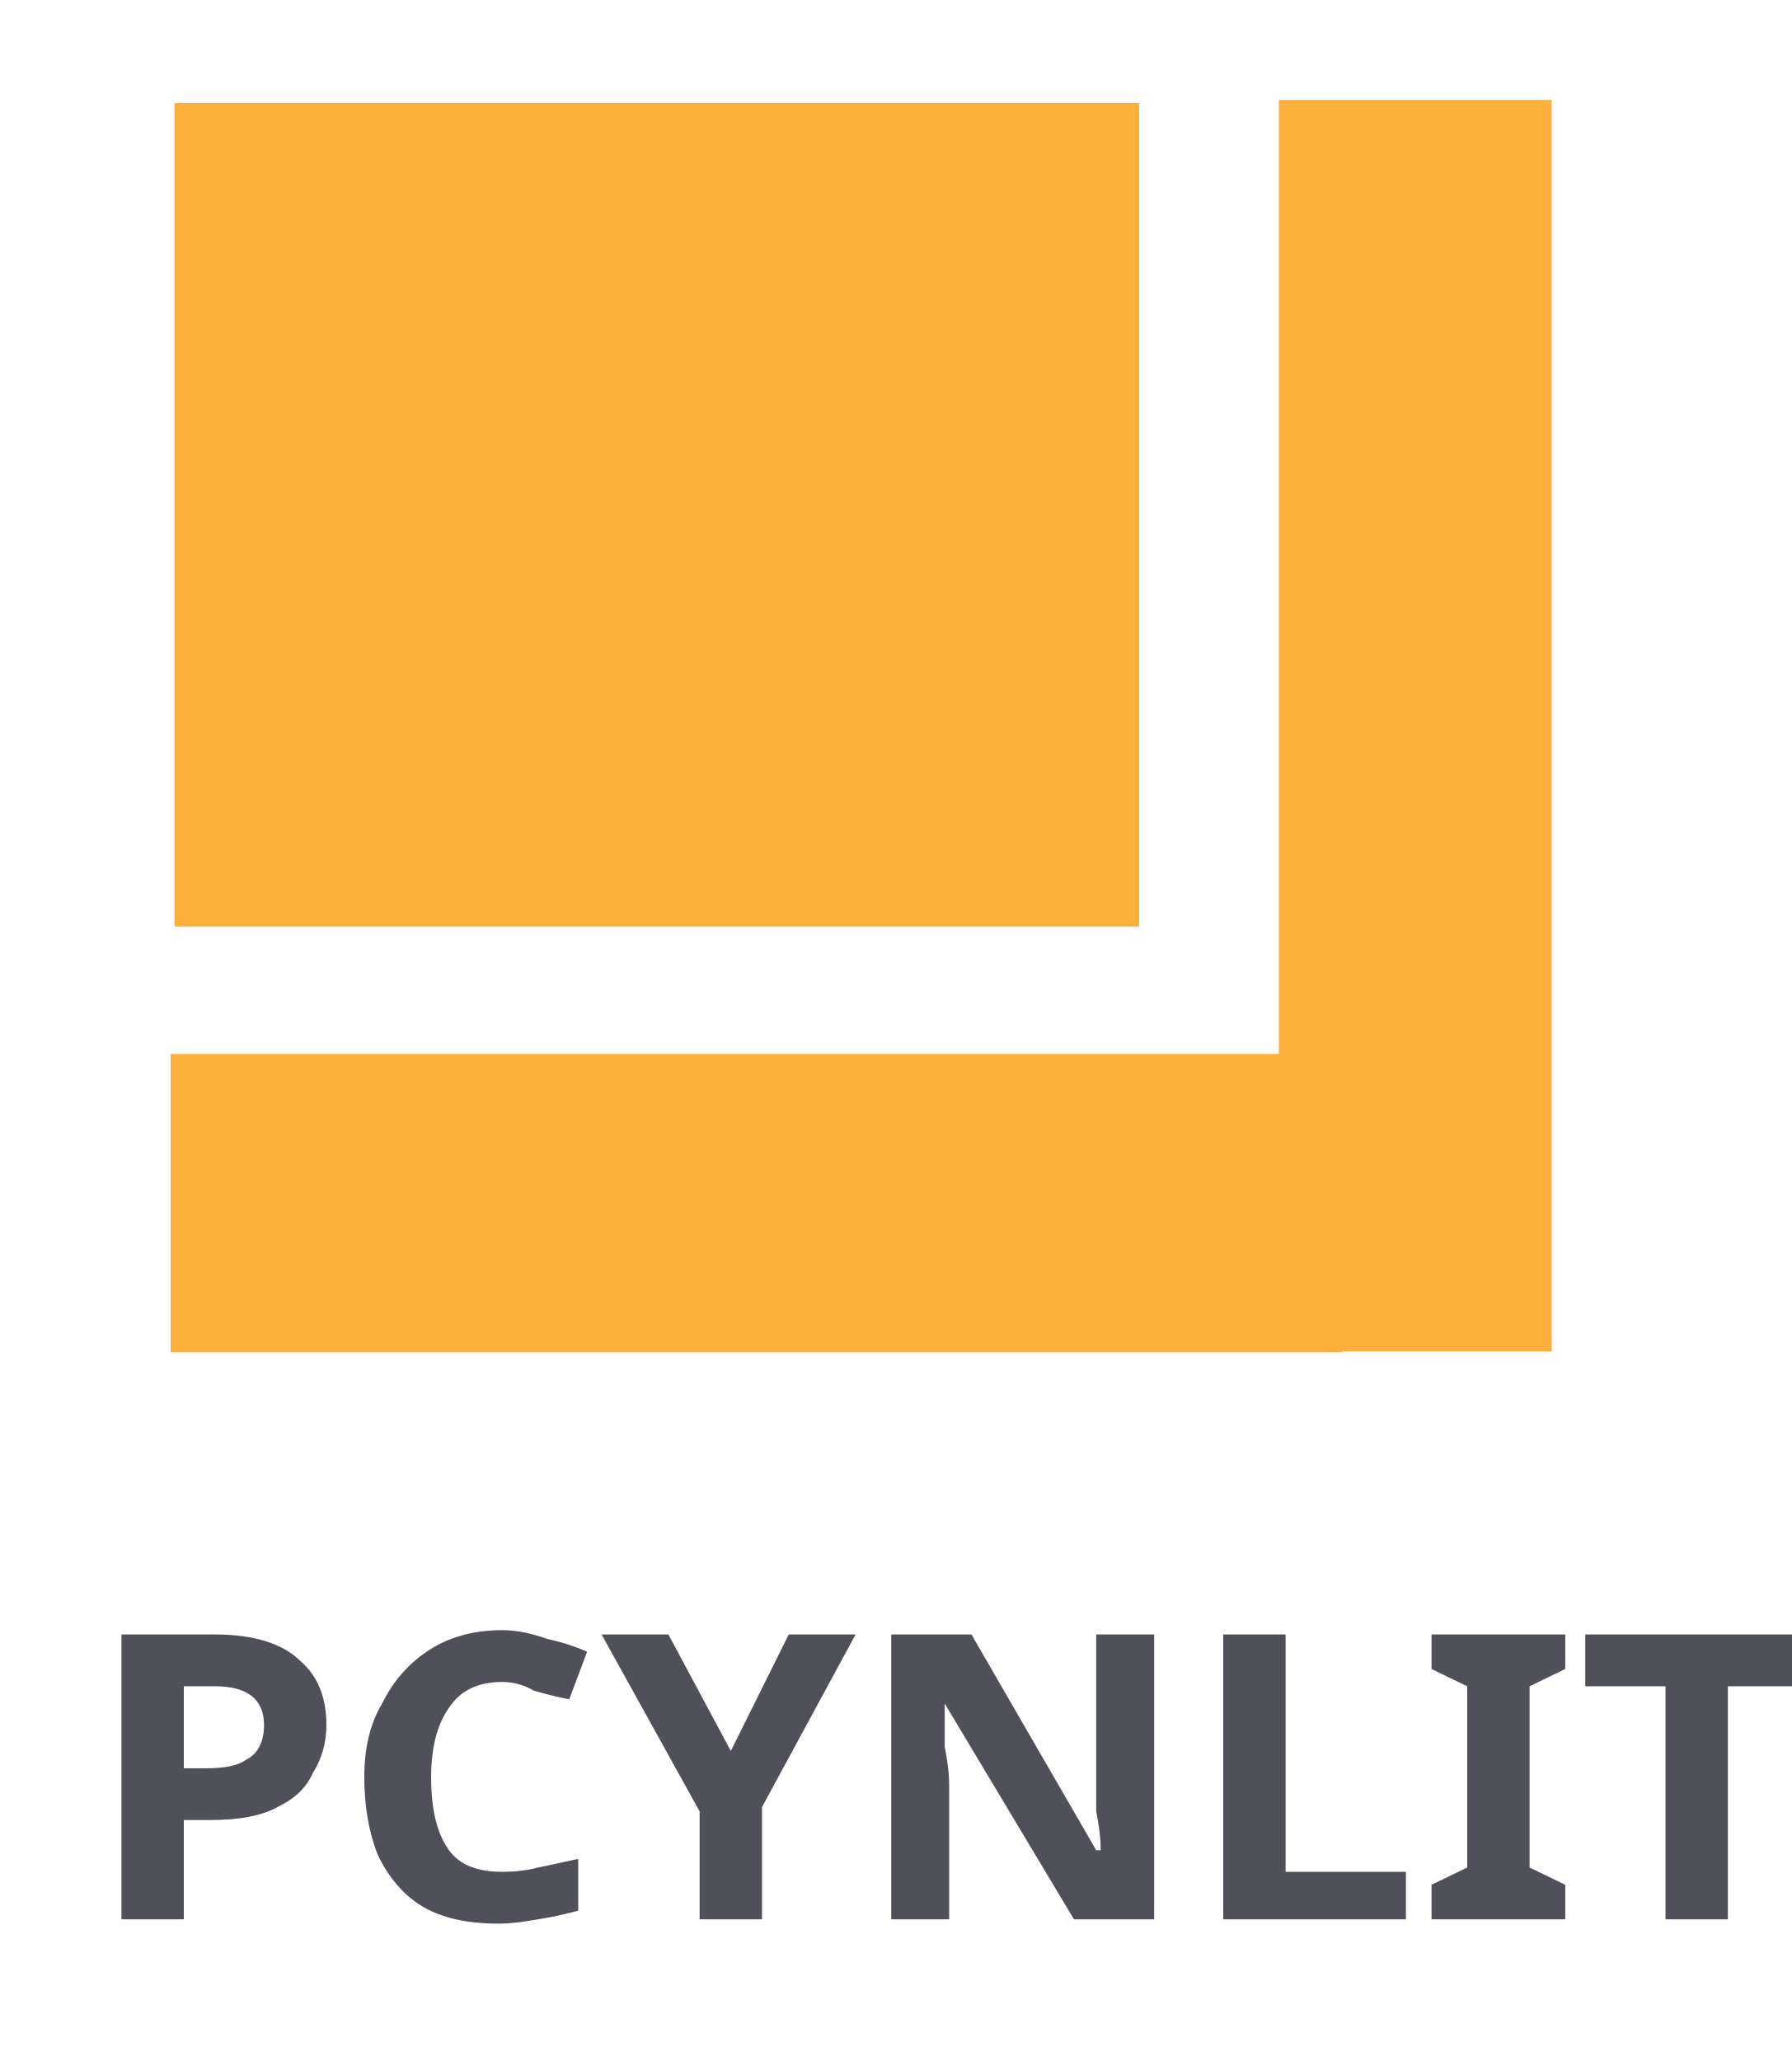
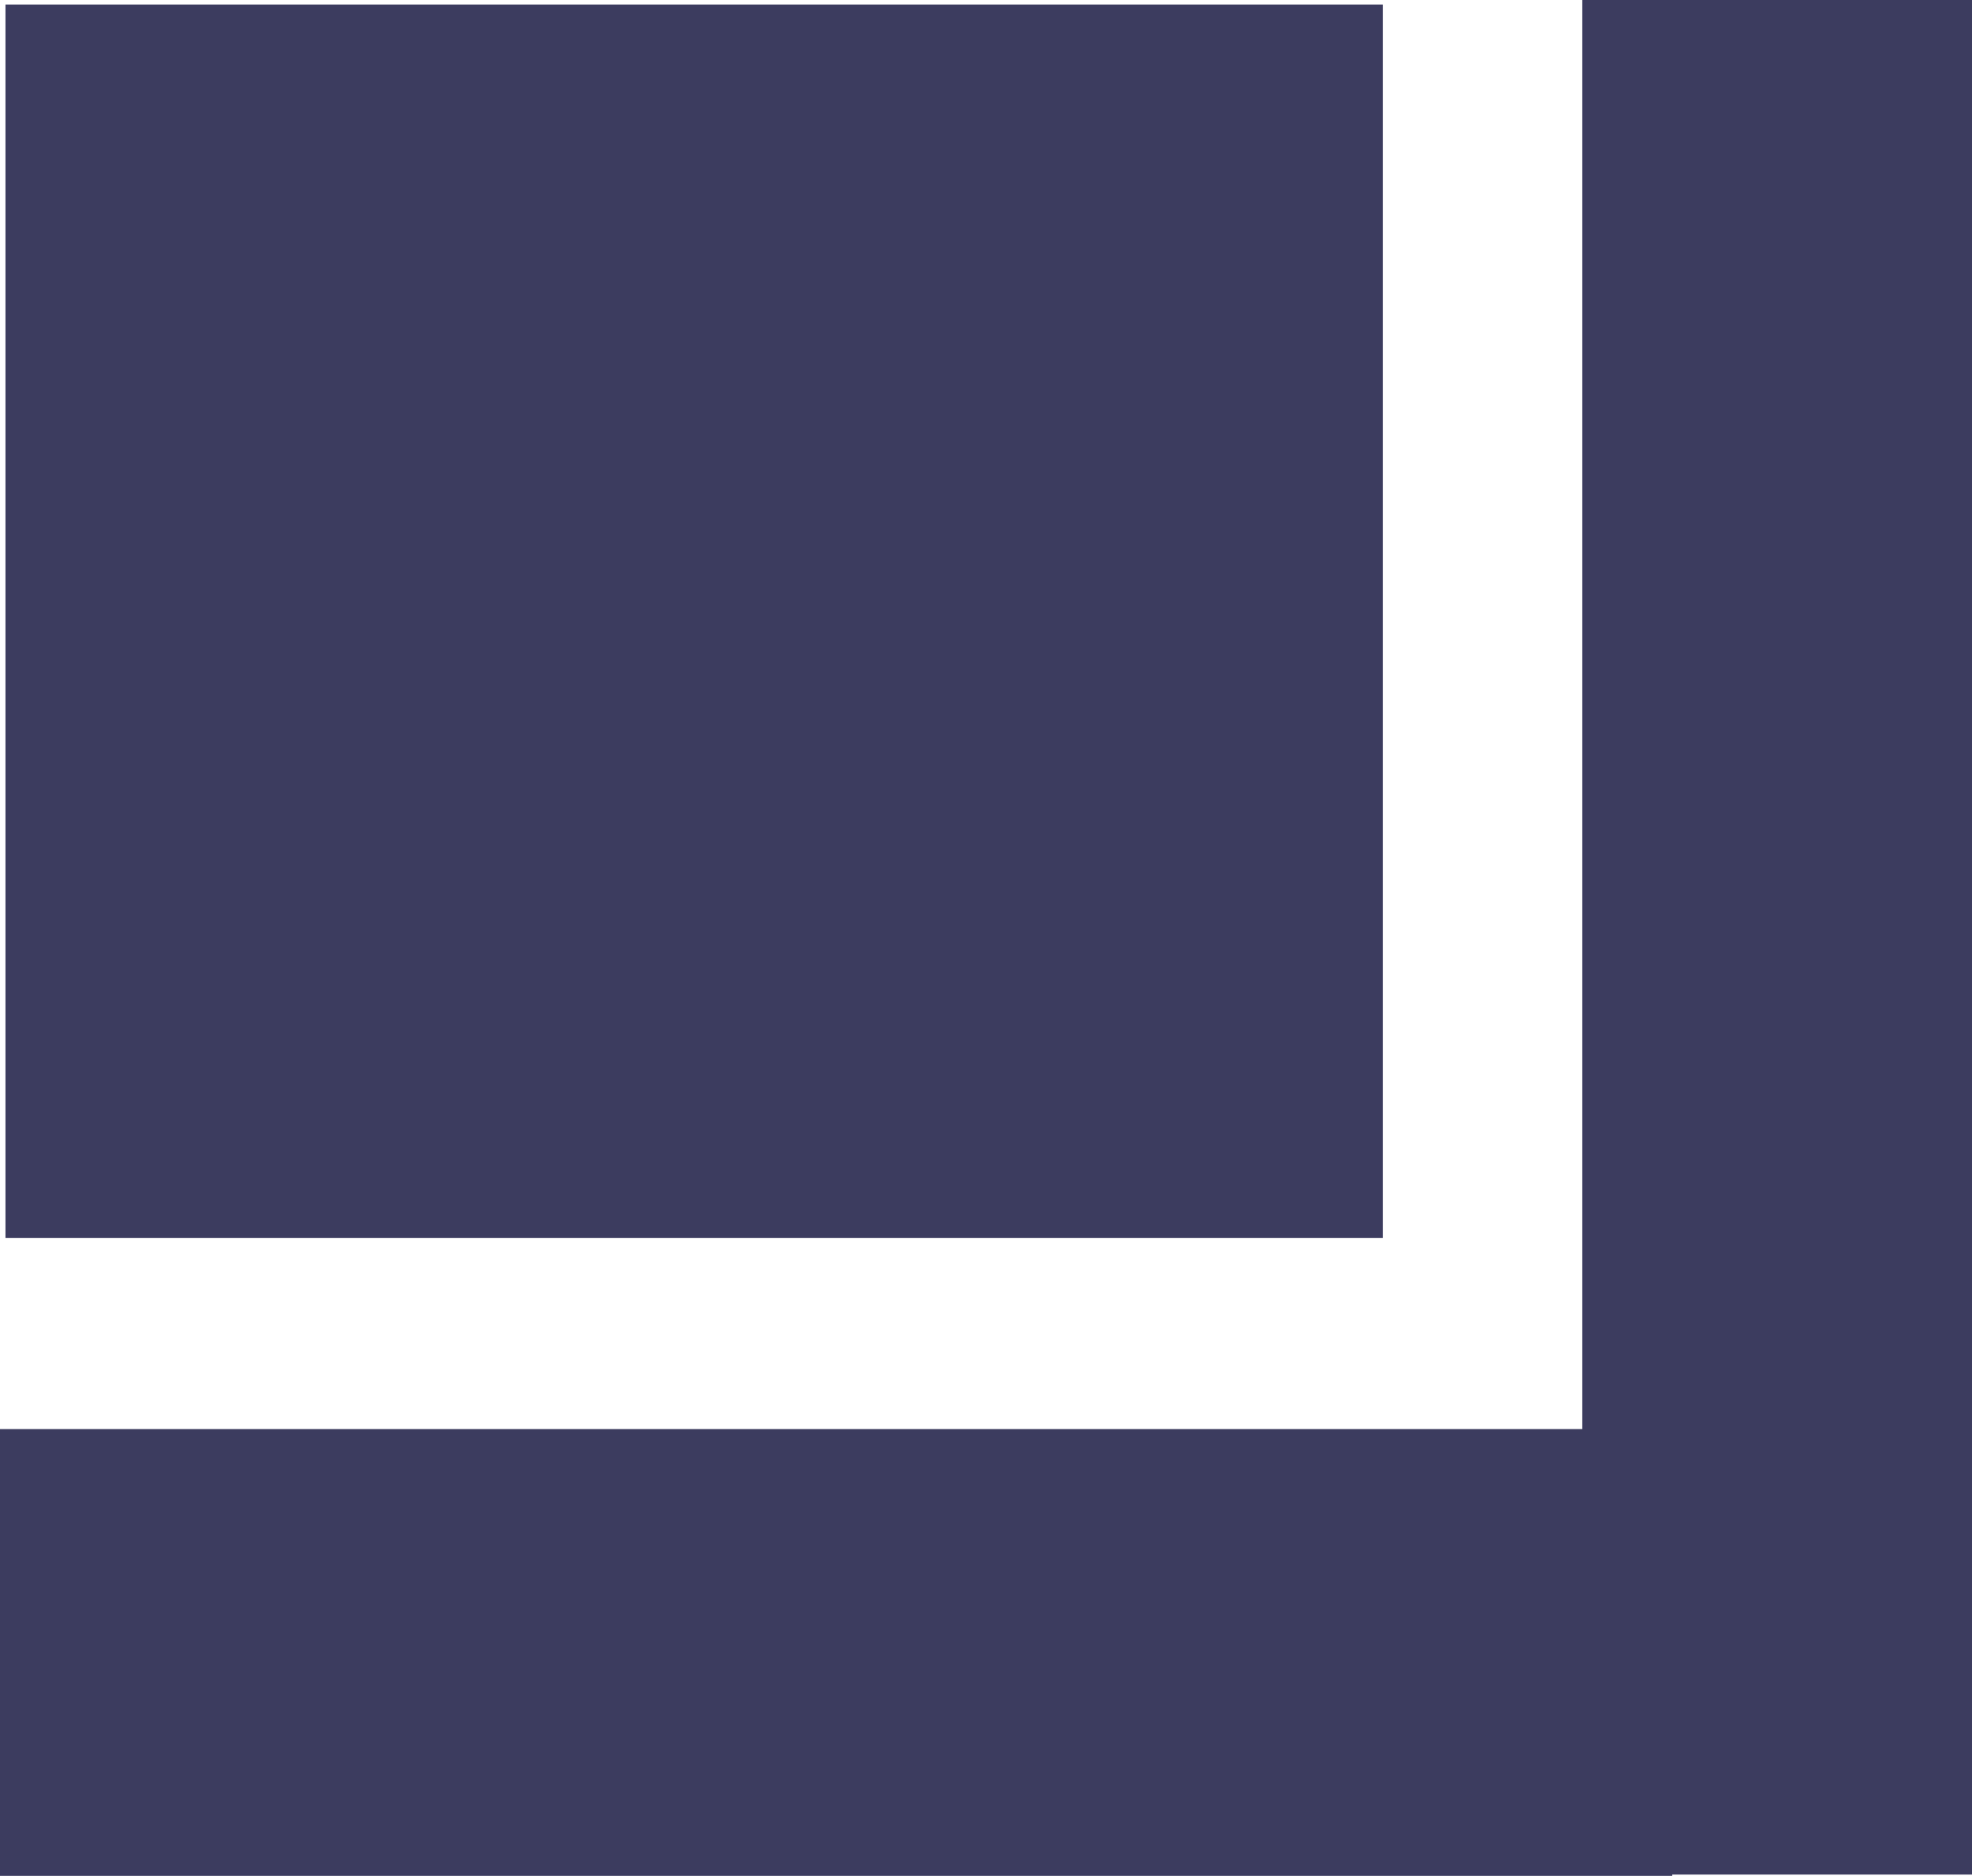
- <svg xmlns="http://www.w3.org/2000/svg" viewBox="0 0 6.385 7.343" height="7.343" width="6.385" id="svg2" version="1.1">
+ <svg xmlns="http://www.w3.org/2000/svg" viewBox="0 0 6.118 5.819" height="5.819" width="6.118" id="svg2" version="1.1">
  <defs id="defs6" />
-   <rect style="fill:none;fill-opacity:0.988;stroke:none;stroke-width:0.19;stroke-linejoin:round;stroke-dasharray:none;stroke-opacity:1" id="rect5-8-9" width="6.359" height="1.416" x="-0.628" y="4.895" />
-   <text xml:space="preserve" style="font-size:1.43px;font-family:'Segoe UI';-inkscape-font-specification:'Segoe UI';fill:#d27d64;fill-opacity:0.5;stroke:#d27d64;stroke-width:0.179;stroke-dasharray:none;stroke-opacity:1" x="0.3" y="6.952" id="text1" transform="scale(1.016243,0.9840168)">
-     <tspan id="tspan1" x="0.3" y="6.952" style="font-style:normal;font-variant:normal;font-weight:bold;font-stretch:normal;font-size:1.43px;font-family:Oswald;-inkscape-font-specification:'Oswald Bold';fill:#50505a;fill-opacity:1;stroke:none;stroke-width:0.179;stroke-opacity:1">PCYNLITX</tspan>
-   </text>
-   <rect style="fill:none;fill-opacity:1;stroke:none;stroke-width:0.167;stroke-dasharray:none;stroke-opacity:1" id="rect1" width="4.982" height="5.091" x="0.784" y="0.429" ry="0" />
-   <rect style="fill:none;fill-opacity:1;stroke:none;stroke-width:0.218;stroke-dasharray:none;stroke-opacity:1" id="rect2" width="7.641" height="9.266" x="-0.53" y="-1.041" ry="0" />
-   <rect style="fill:#fcaf3b;stroke:none;stroke-width:0.013;stroke-dasharray:none;stroke-opacity:1" id="rect1-3" width="3.437" height="2.934" x="0.622" y="0.367" ry="0" />
-   <rect style="fill:#fcaf3b;fill-opacity:1;stroke:none;stroke-width:0.008;stroke-dasharray:none;stroke-opacity:1" id="rect1-3-2" width="0.972" height="4.459" x="4.557" y="0.356" ry="0" />
-   <rect style="fill:#fcaf3b;stroke:none;stroke-width:0.008;stroke-dasharray:none;stroke-opacity:1" id="rect1-3-2-4" width="1.063" height="4.173" x="3.755" y="-4.781" transform="rotate(90)" ry="0" />
-   <rect style="fill:none;stroke:#fcaf3b;stroke-width:0;stroke-dasharray:none" id="rect3" width="6.385" height="7.343" x="0" y="0" ry="0" />
+   <rect style="fill:none;fill-opacity:0.988;stroke:none;stroke-width:0.19;stroke-linejoin:round;stroke-dasharray:none;stroke-opacity:1" id="rect5-8-9" width="6.359" height="1.416" x="-1.316" y="7.492" />
+   <rect style="fill:none;fill-opacity:1;stroke:none;stroke-width:0.167;stroke-dasharray:none;stroke-opacity:1" id="rect1" width="4.982" height="5.091" x="0.096" y="3.027" ry="0" />
+   <rect style="fill:none;fill-opacity:1;stroke:none;stroke-width:0.218;stroke-dasharray:none;stroke-opacity:1" id="rect2" width="7.641" height="9.266" x="-1.218" y="1.557" ry="0" />
+   <rect style="fill:#3c3c5f;fill-opacity:1;stroke:none;stroke-width:0.016;stroke-dasharray:none;stroke-opacity:1" id="rect1-3" width="4.273" height="3.826" x="0.017" y="0.014" ry="0" />
+   <rect style="fill:#3c3c5f;fill-opacity:1;stroke:none;stroke-width:0.011;stroke-dasharray:none;stroke-opacity:1" id="rect1-3-2" width="1.209" height="5.815" x="4.909" y="0" ry="0" />
+   <rect style="fill:#3c3c5f;fill-opacity:1;stroke:none;stroke-width:0.011;stroke-dasharray:none;stroke-opacity:1" id="rect1-3-2-4" width="1.386" height="5.188" x="4.433" y="-5.188" transform="rotate(90)" ry="0" />
</svg>
